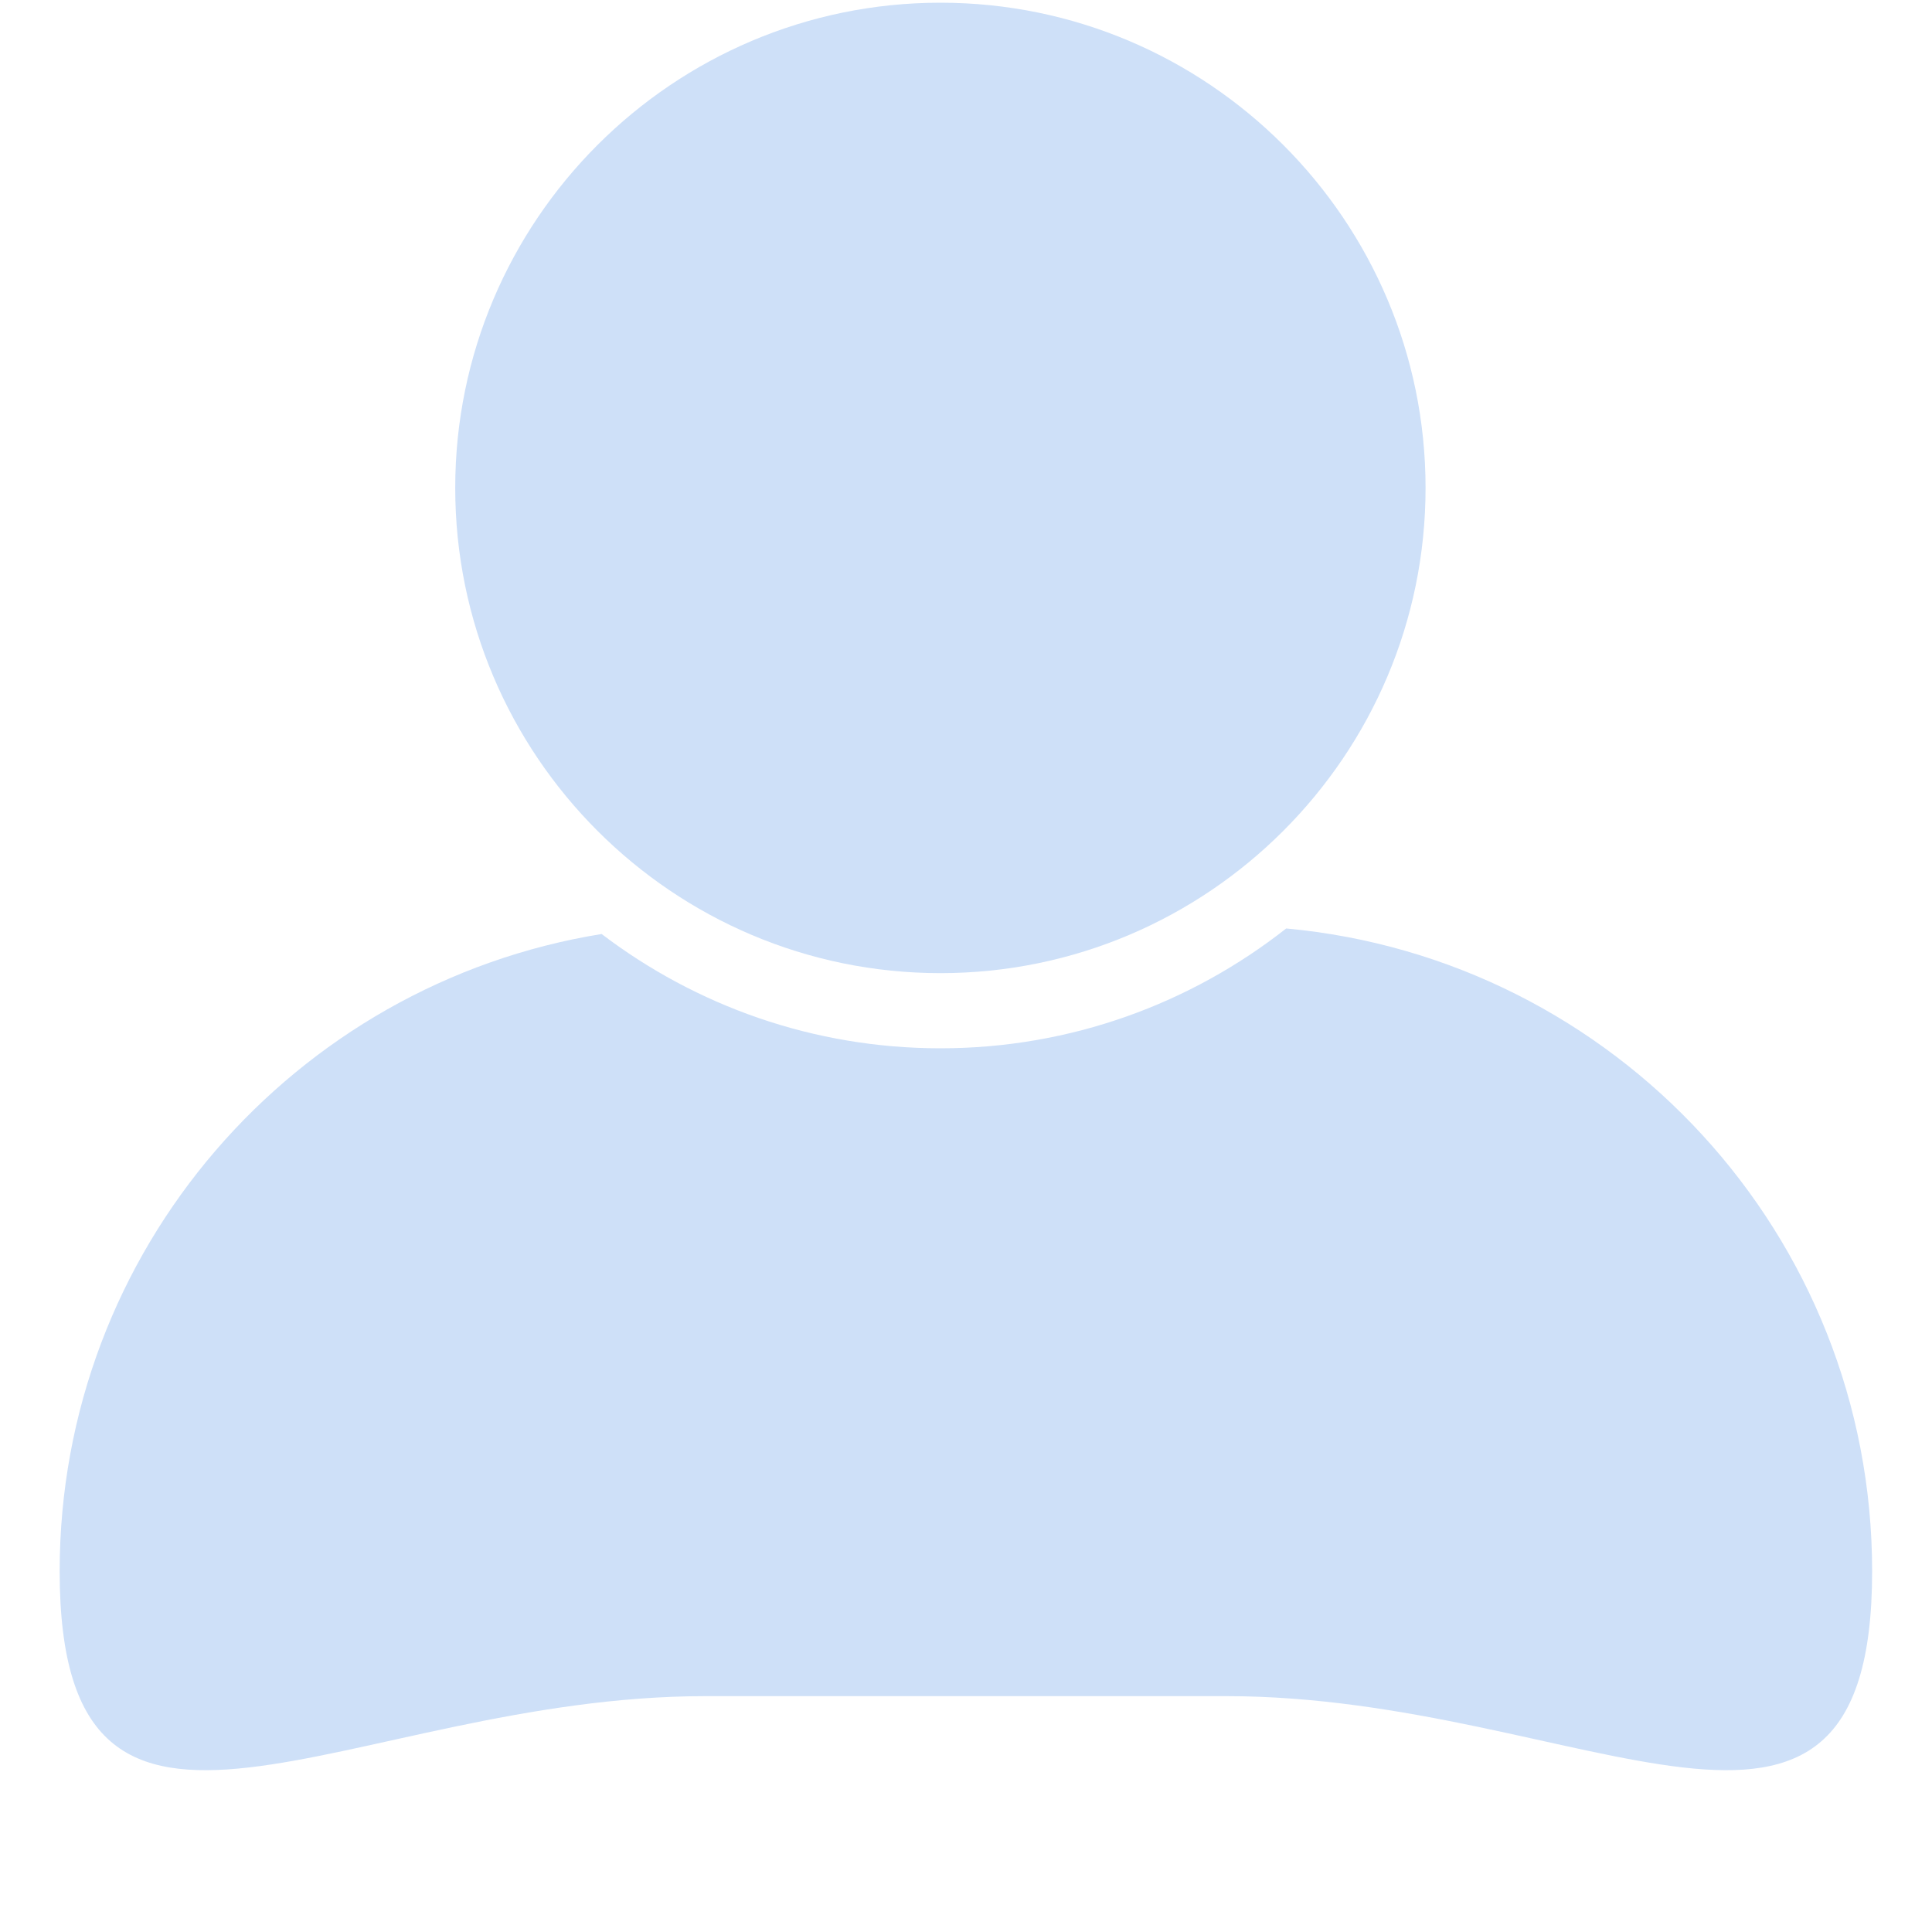
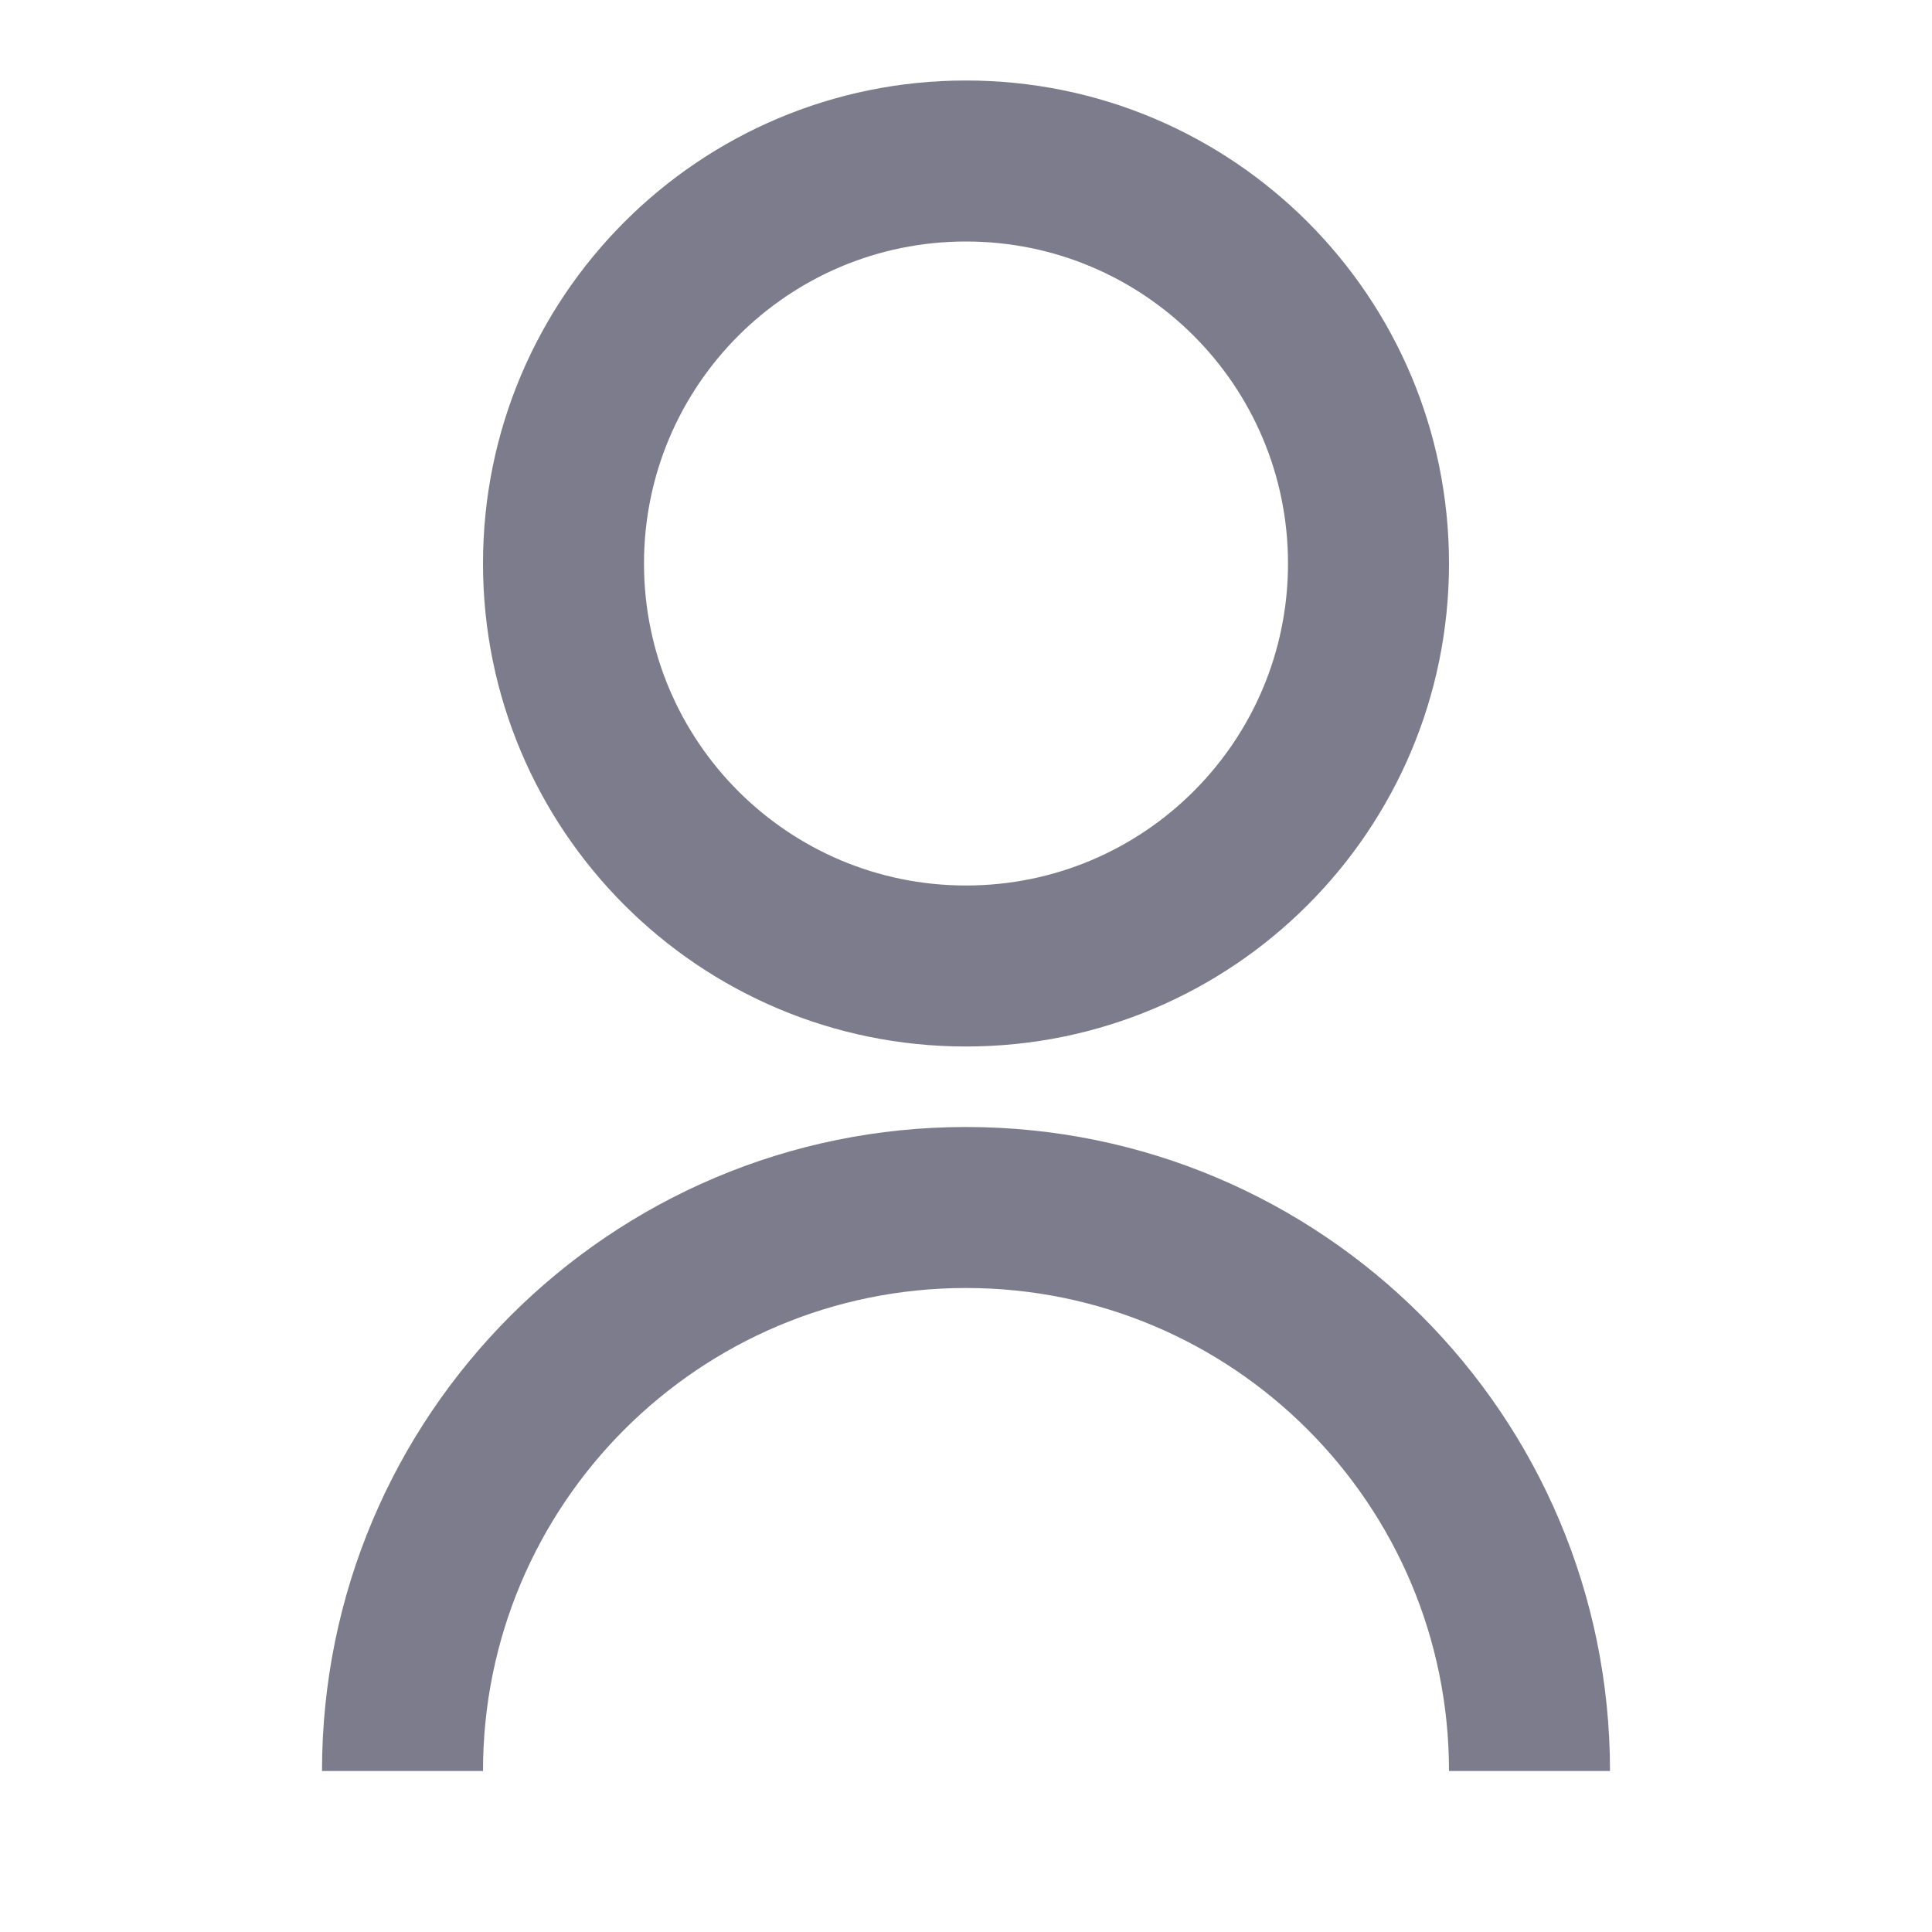
- <svg xmlns="http://www.w3.org/2000/svg" width="100" zoomAndPan="magnify" viewBox="0 0 75 75" height="100" preserveAspectRatio="xMidYMid meet" version="1.0">
-   <defs>
-     <clipPath id="3e6b5dd4d3">
-       <path d="M 2.316 36 L 72.816 36 L 72.816 69 L 2.316 69 Z M 2.316 36 " clip-rule="nonzero" />
-     </clipPath>
-   </defs>
-   <g clip-path="url(#3e6b5dd4d3)">
-     <path fill="#cee0f8" d="M 49.93 36.043 C 46.23 38.953 41.57 40.695 36.508 40.695 C 31.57 40.695 27.012 39.039 23.355 36.258 C 11.43 38.184 2.316 48.523 2.316 60.996 C 2.316 74.844 13.543 65.844 27.387 65.844 L 47.609 65.844 C 61.453 65.844 72.676 74.844 72.676 60.996 C 72.676 47.938 62.688 37.215 49.93 36.043 Z M 49.93 36.043 " fill-opacity="1" fill-rule="nonzero" />
-   </g>
-   <path fill="#cee0f8" d="M 36.508 37.777 C 46.891 37.777 55.34 29.328 55.34 18.941 C 55.34 8.555 46.891 0.105 36.508 0.105 C 26.121 0.105 17.672 8.555 17.672 18.941 C 17.672 29.328 26.121 37.777 36.508 37.777 Z M 36.508 37.777 " fill-opacity="1" fill-rule="nonzero" />
+ <svg xmlns="http://www.w3.org/2000/svg" width="24" height="24" viewBox="0 0 24 24" fill="none">
+   <path d="M4 22C4 17.582 7.582 14 12 14C16.418 14 20 17.582 20 22H18C18 18.686 15.314 16 12 16C8.686 16 6 18.686 6 22H4ZM12 13C8.685 13 6 10.315 6 7C6 3.685 8.685 1 12 1C15.315 1 18 3.685 18 7C18 10.315 15.315 13 12 13ZM12 11C14.21 11 16 9.21 16 7C16 4.79 14.21 3 12 3C9.79 3 8 4.79 8 7C8 9.21 9.79 11 12 11Z" fill="#7D7C8C" />
</svg>
